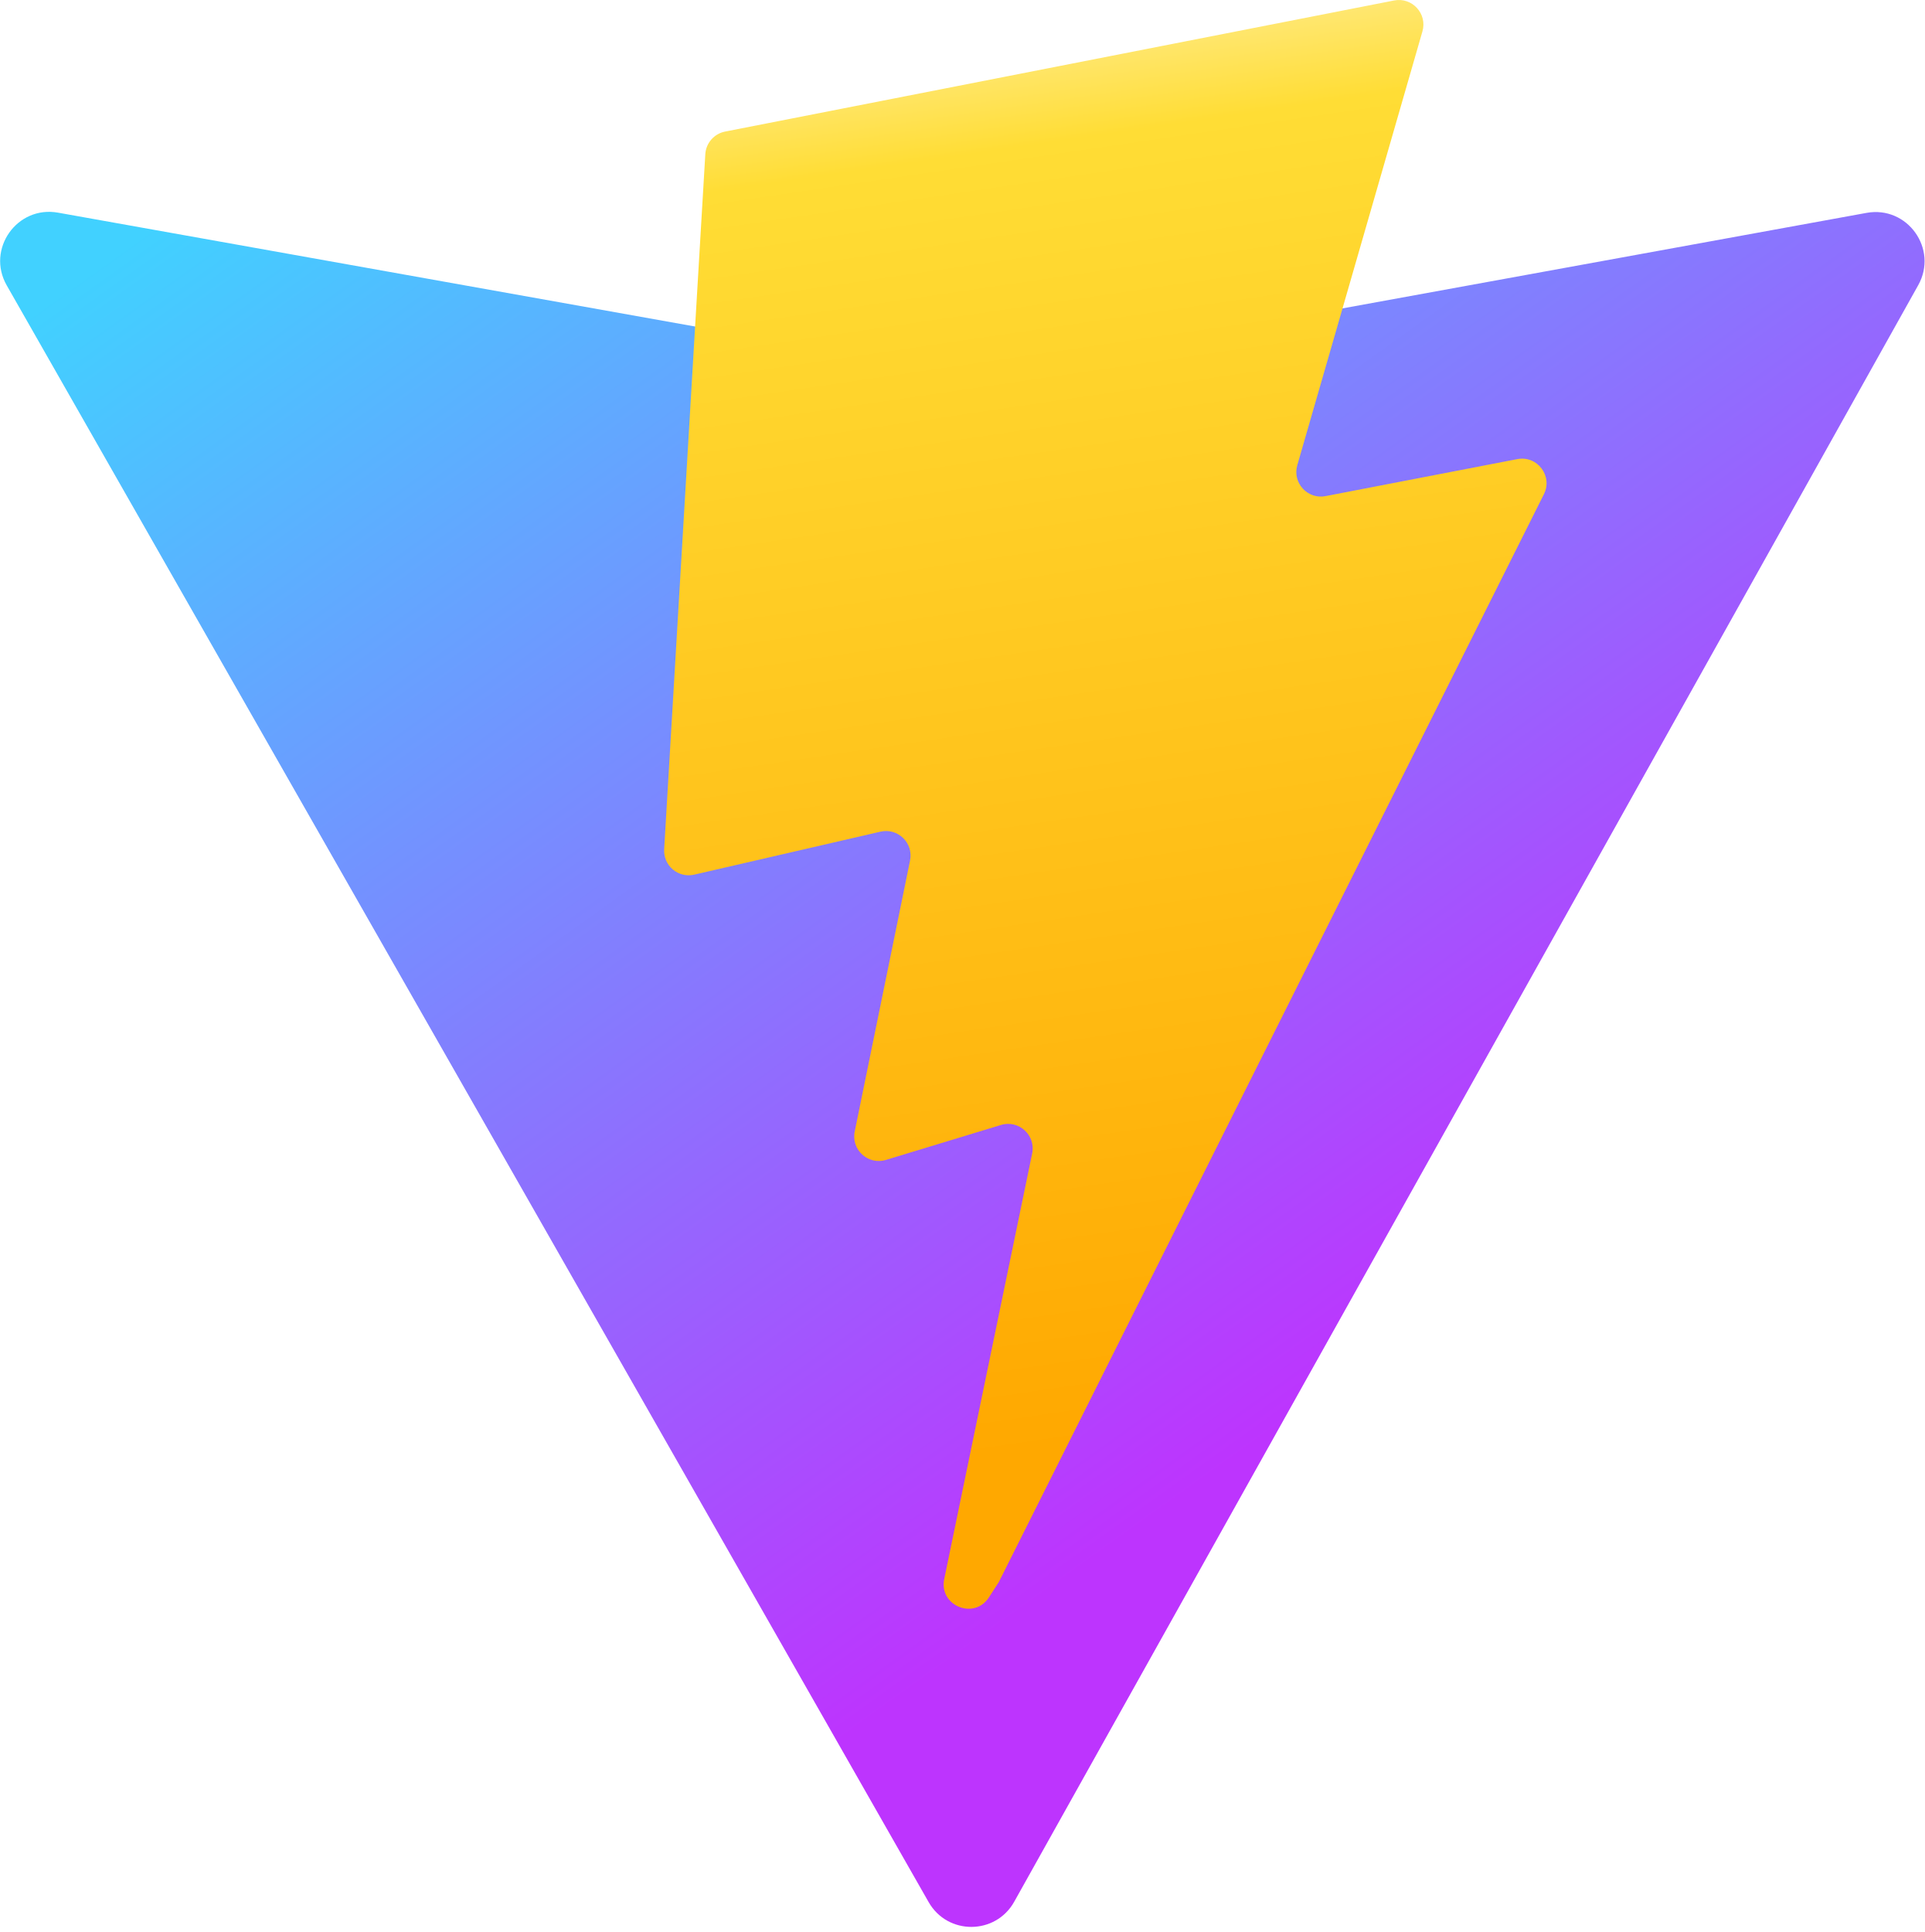
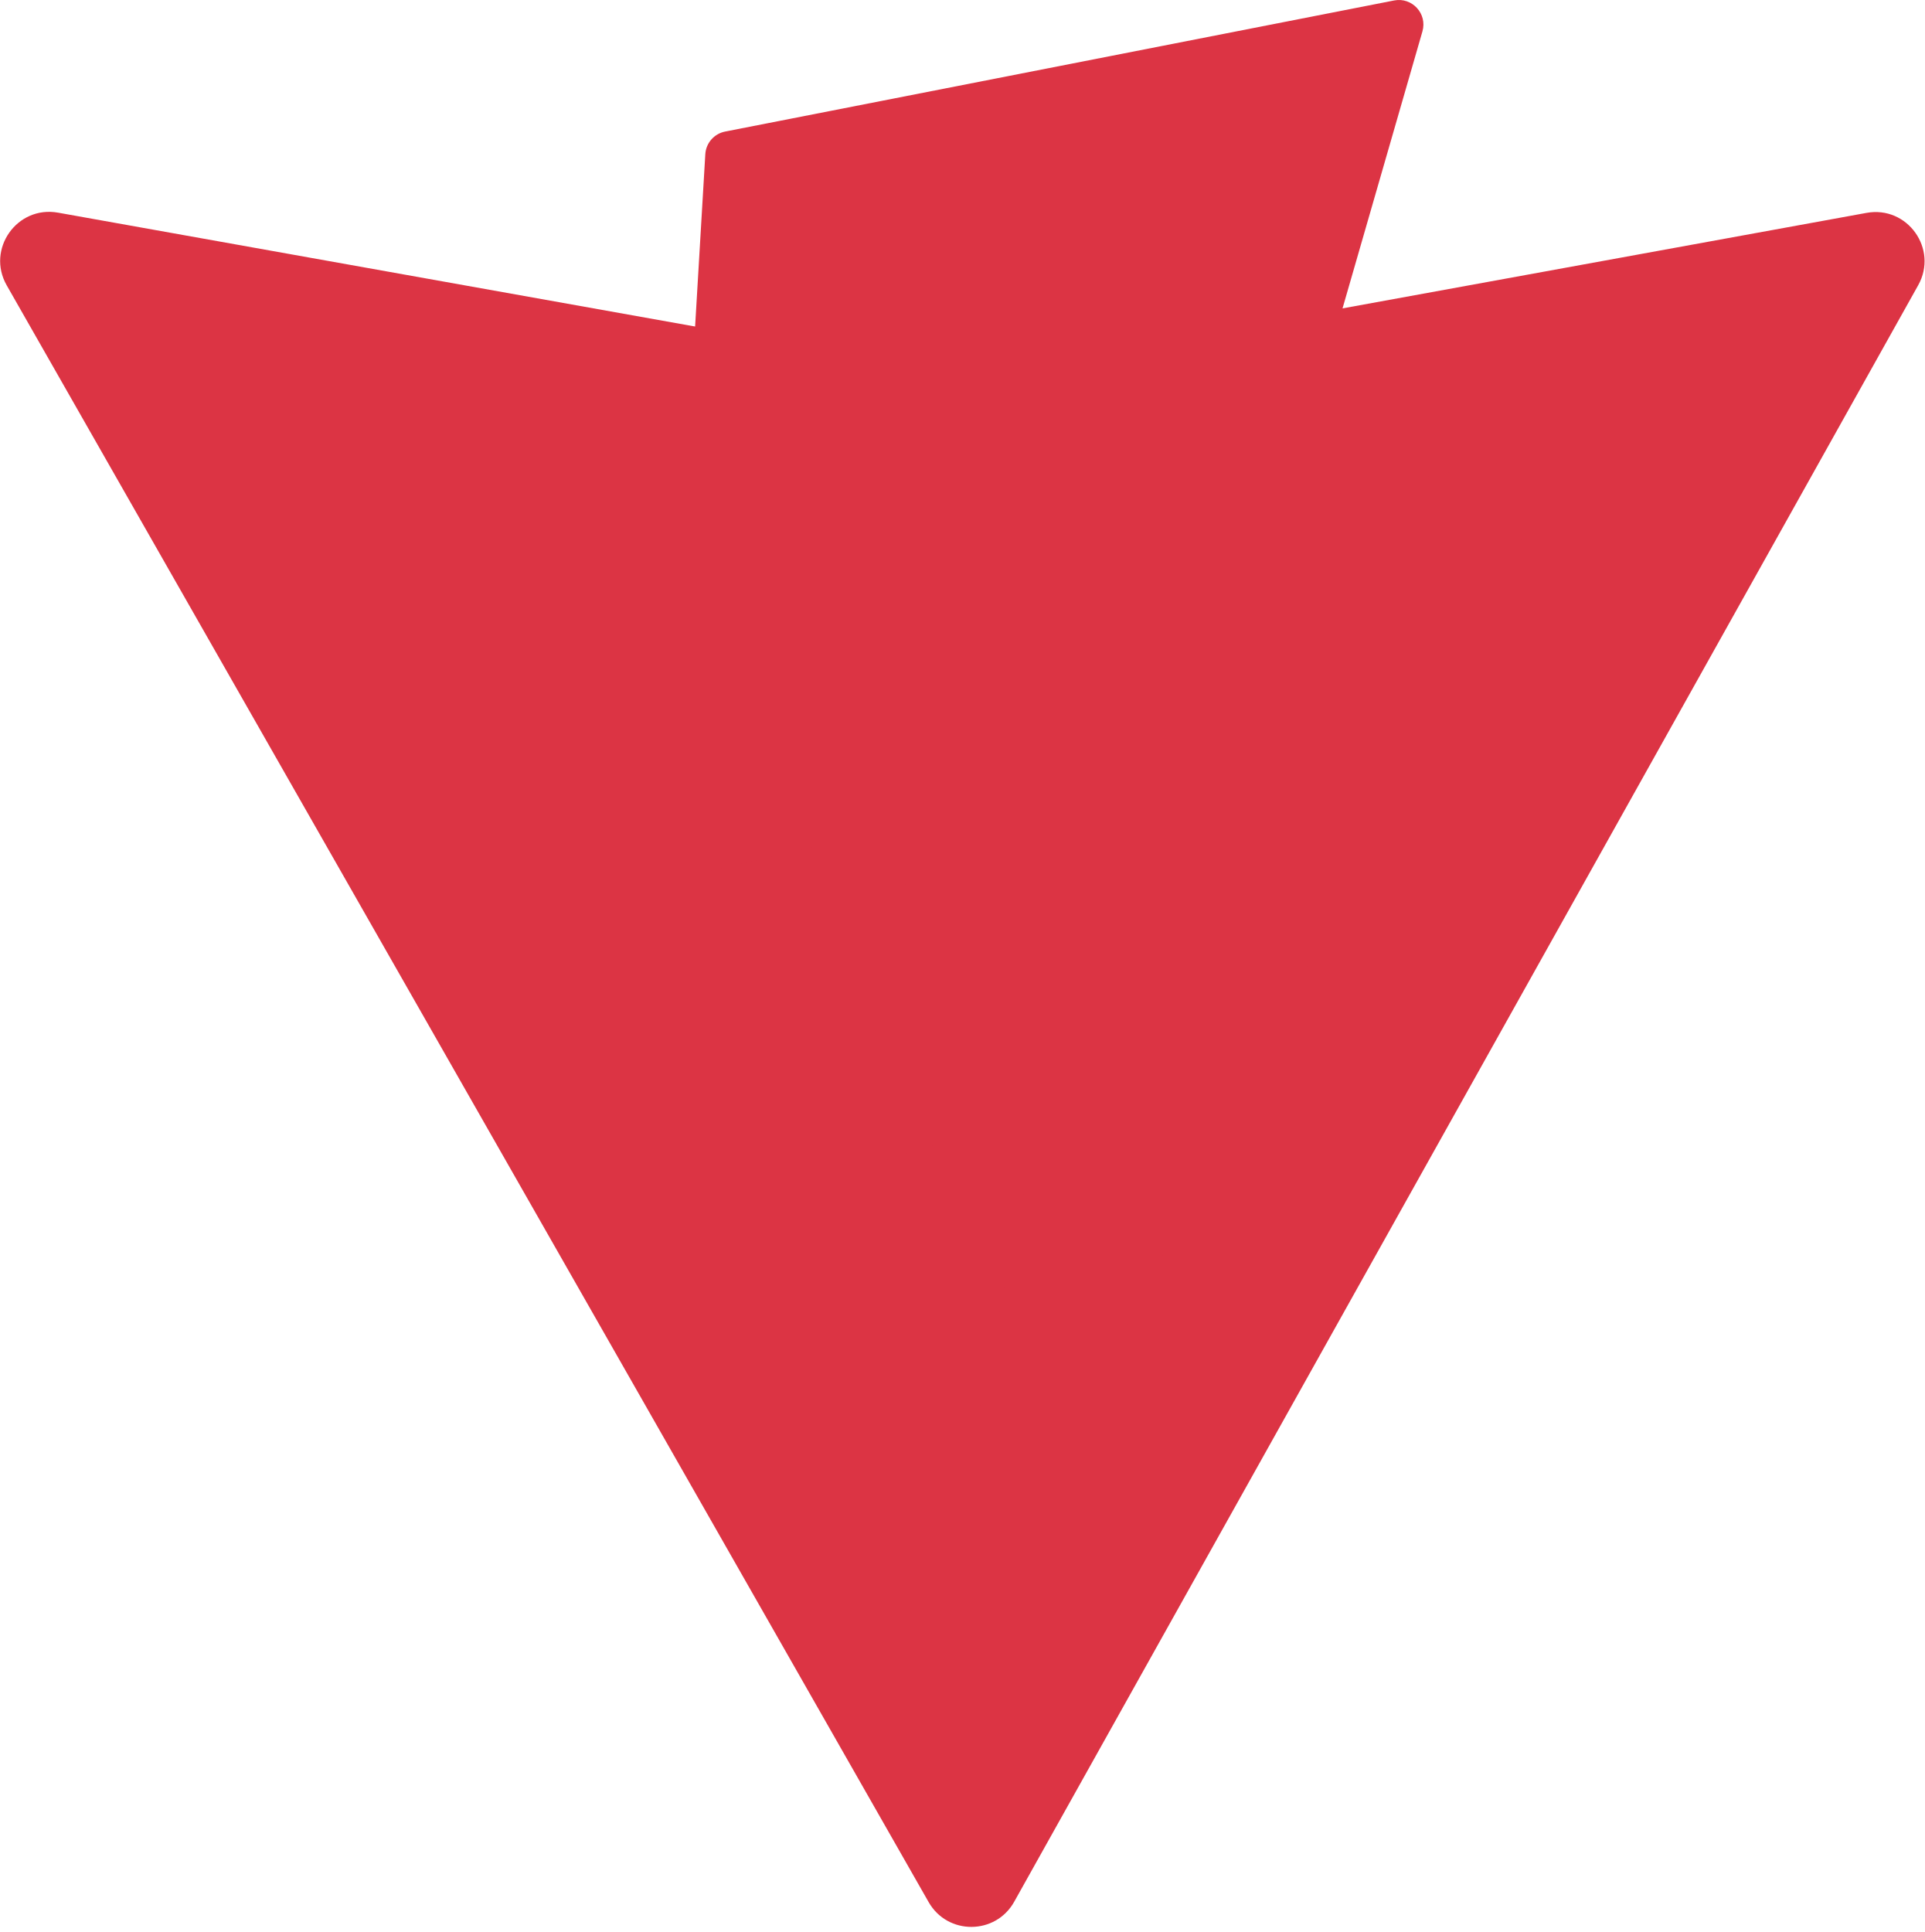
<svg xmlns="http://www.w3.org/2000/svg" aria-hidden="true" role="img" class="iconify iconify--logos" width="31.88" height="32" preserveAspectRatio="xMidYMid meet" viewBox="0 0 256 257">
  <defs>
    <linearGradient id="IconifyId1813088fe1fbc01fb466" x1="-.828%" x2="57.636%" y1="7.652%" y2="78.411%">
-       <stop offset="0%" stop-color="#41D1FF" />
-       <stop offset="100%" stop-color="#BD34FE" />
+       <stop offset="0%" stop-color="#DC3444" />
+       <stop offset="100%" stop-color="#DC3444" />
    </linearGradient>
    <linearGradient id="IconifyId1813088fe1fbc01fb467" x1="43.376%" x2="50.316%" y1="2.242%" y2="89.03%">
-       <stop offset="0%" stop-color="#FFEA83" />
-       <stop offset="8.333%" stop-color="#FFDD35" />
-       <stop offset="100%" stop-color="#FFA800" />
+       <stop offset="0%" stop-color="#DC3444" />
+       <stop offset="8.333%" stop-color="#DC3444" />
+       <stop offset="100%" stop-color="#DC3444" />
    </linearGradient>
  </defs>
  <path fill="url(#IconifyId1813088fe1fbc01fb466)" d="M255.153 37.938L134.897 252.976c-2.483 4.44-8.862 4.466-11.382.048L.875 37.958c-2.746-4.814 1.371-10.646 6.827-9.67l120.385 21.517a6.537 6.537 0 0 0 2.322-.004l117.867-21.483c5.438-.991 9.574 4.796 6.877 9.62Z" />
  <path fill="url(#IconifyId1813088fe1fbc01fb467)" d="M185.432.063L96.44 17.501a3.268 3.268 0 0 0-2.634 3.014l-5.474 92.456a3.268 3.268 0 0 0 3.997 3.378l24.777-5.718c2.318-.535 4.413 1.507 3.936 3.838l-7.361 36.047c-.495 2.426 1.782 4.5 4.151 3.78l15.304-4.649c2.372-.72 4.652 1.36 4.15 3.788l-11.698 56.621c-.732 3.542 3.979 5.473 5.943 2.437l1.313-2.028l72.516-144.72c1.215-2.423-.88-5.186-3.54-4.672l-25.505 4.922c-2.396.462-4.435-1.77-3.759-4.114l16.646-57.705c.677-2.35-1.37-4.583-3.769-4.113Z" />
</svg>
